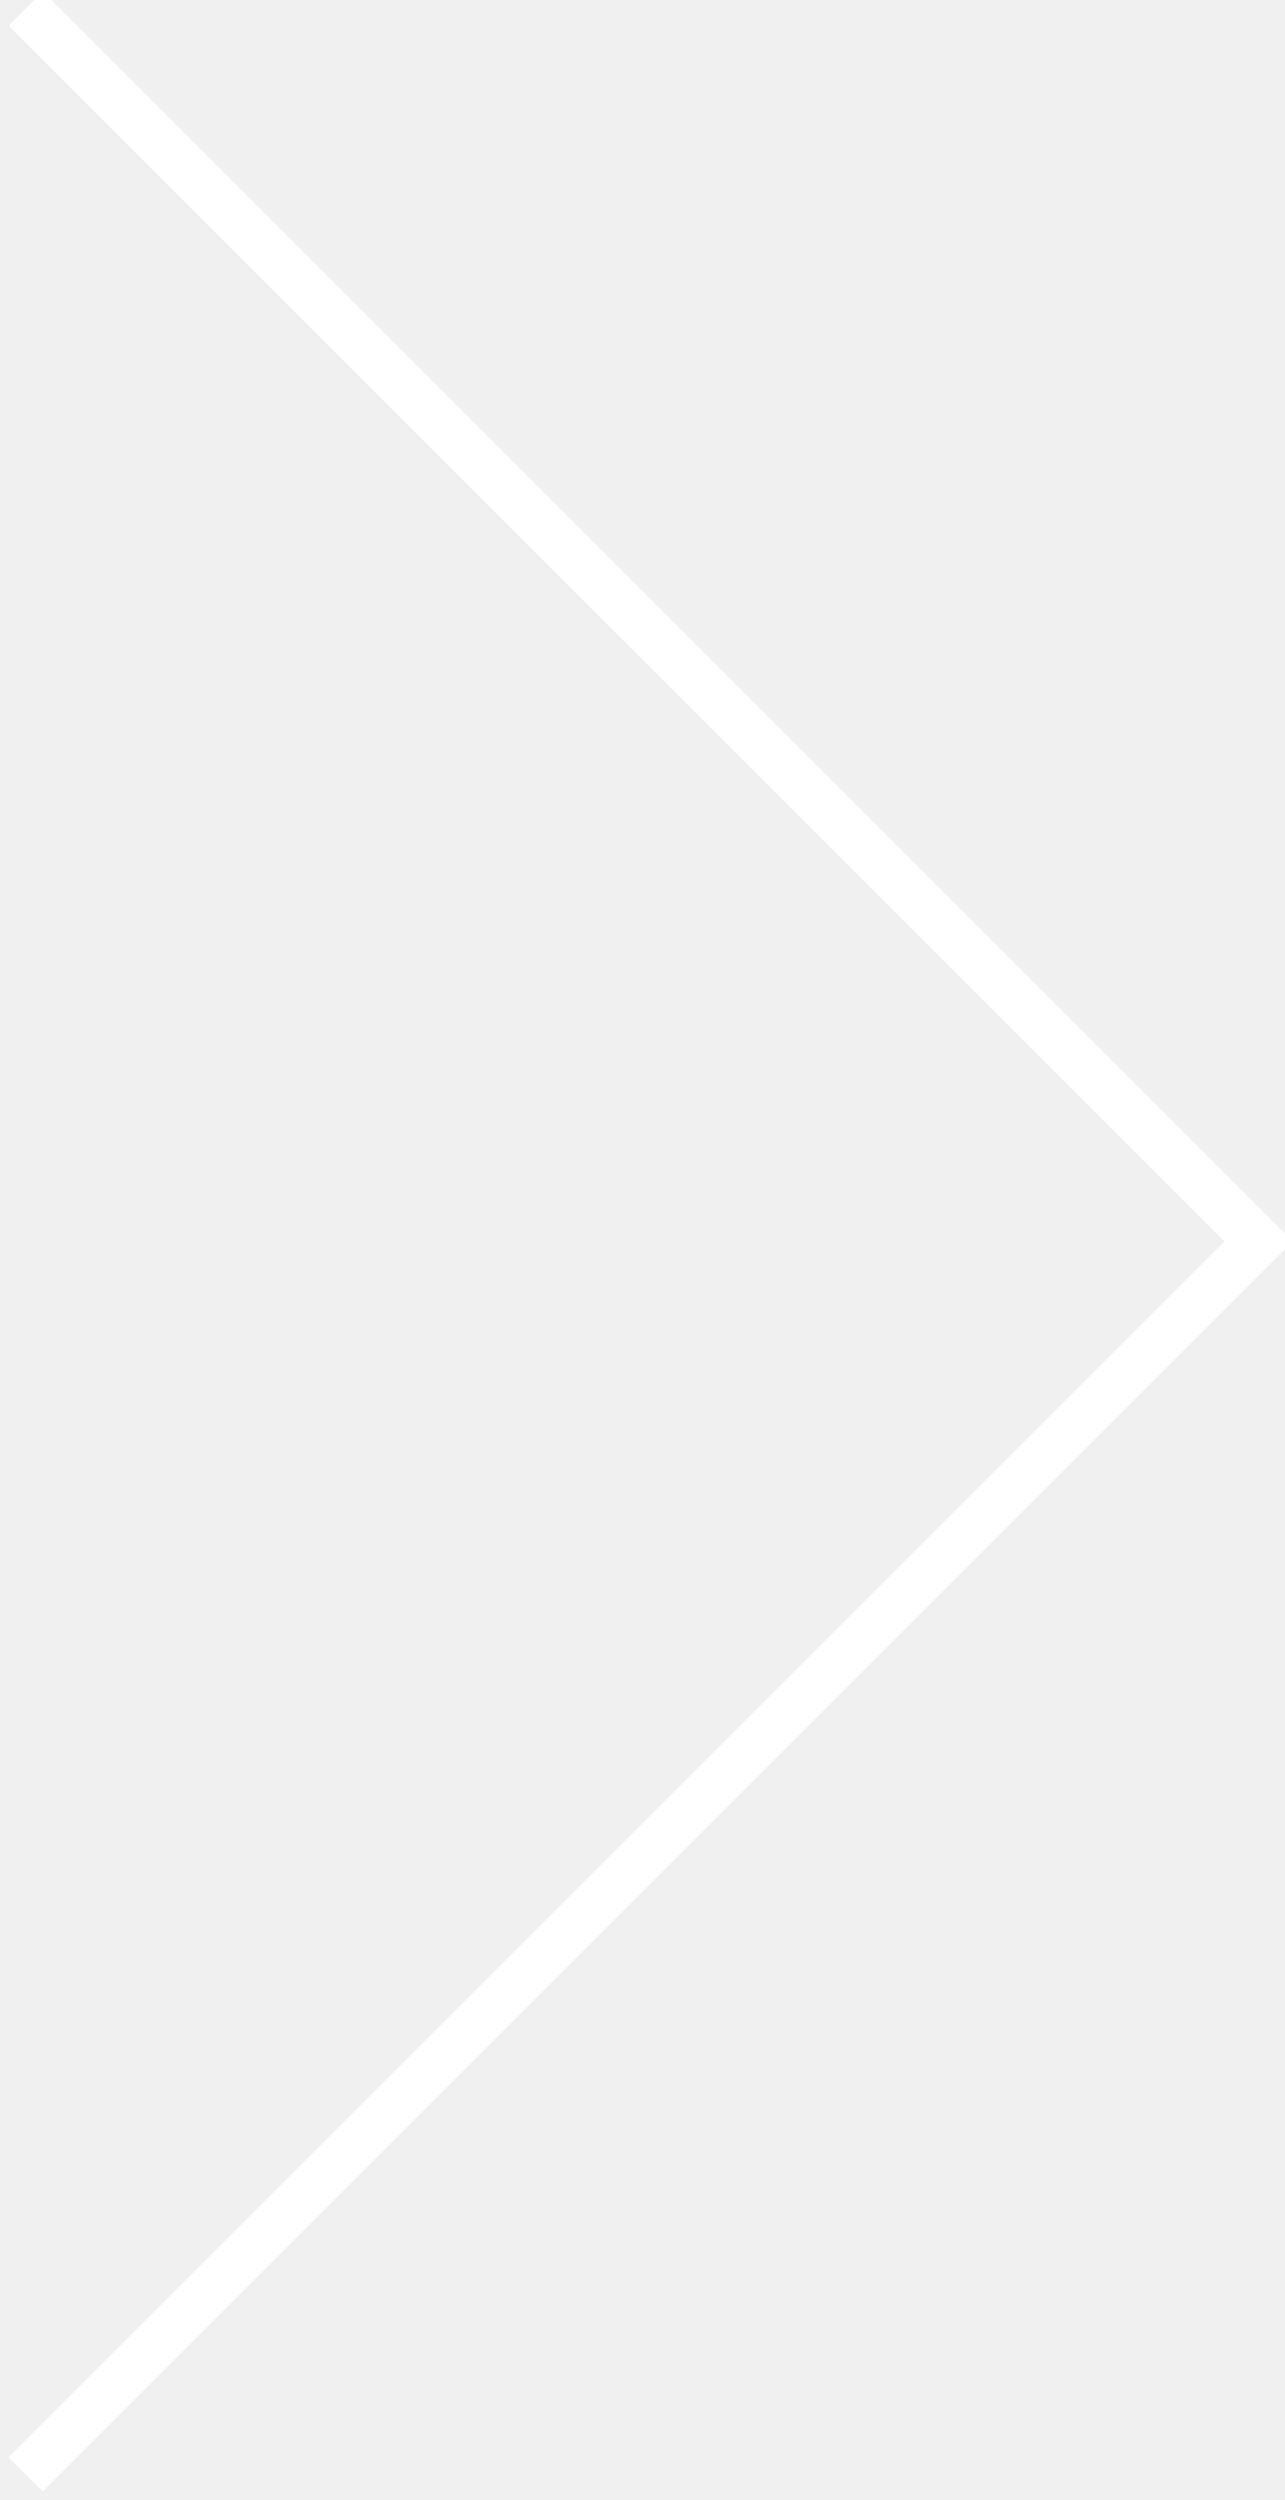
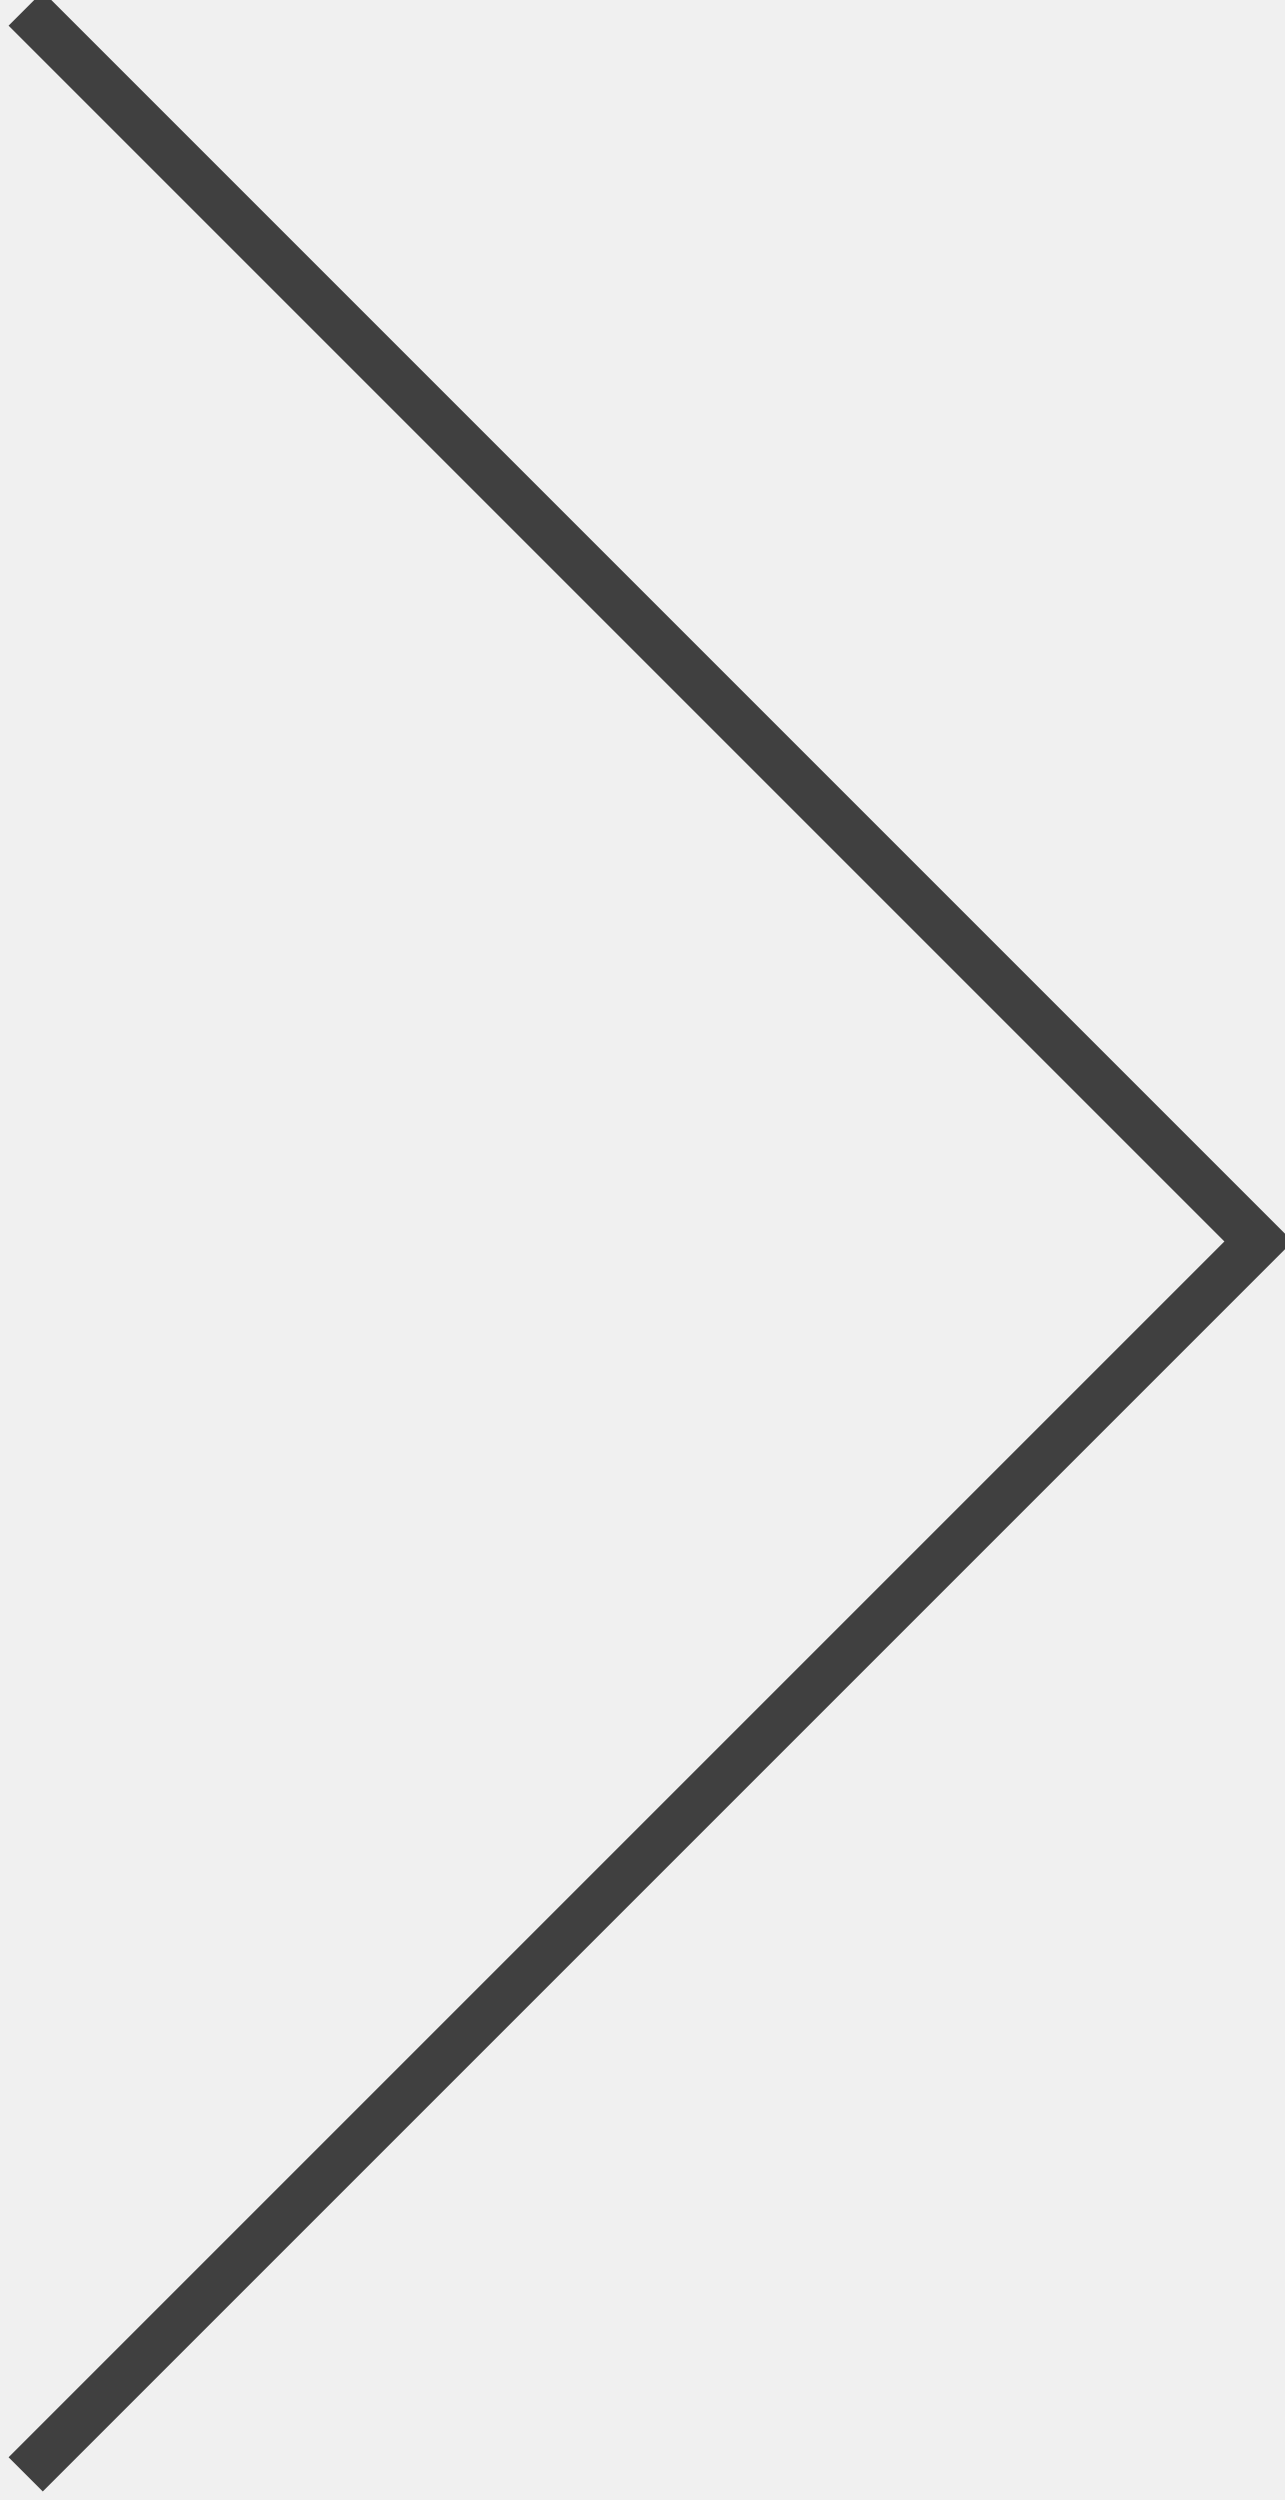
<svg xmlns="http://www.w3.org/2000/svg" width="26.561" height="51.707" viewBox="12.573 -12.573 26.561 51.707" enable-background="new 12.573 -12.573 26.561 51.707">
-   <path stroke="#fff" stroke-miterlimit="10" d="M13.104-12.396l25.5 25.5-25.5 25.5" fill="none" />
+   <path stroke="#404040" stroke-miterlimit="10" d="M13.104-12.396l25.5 25.5-25.5 25.5" fill="none" />
</svg>
